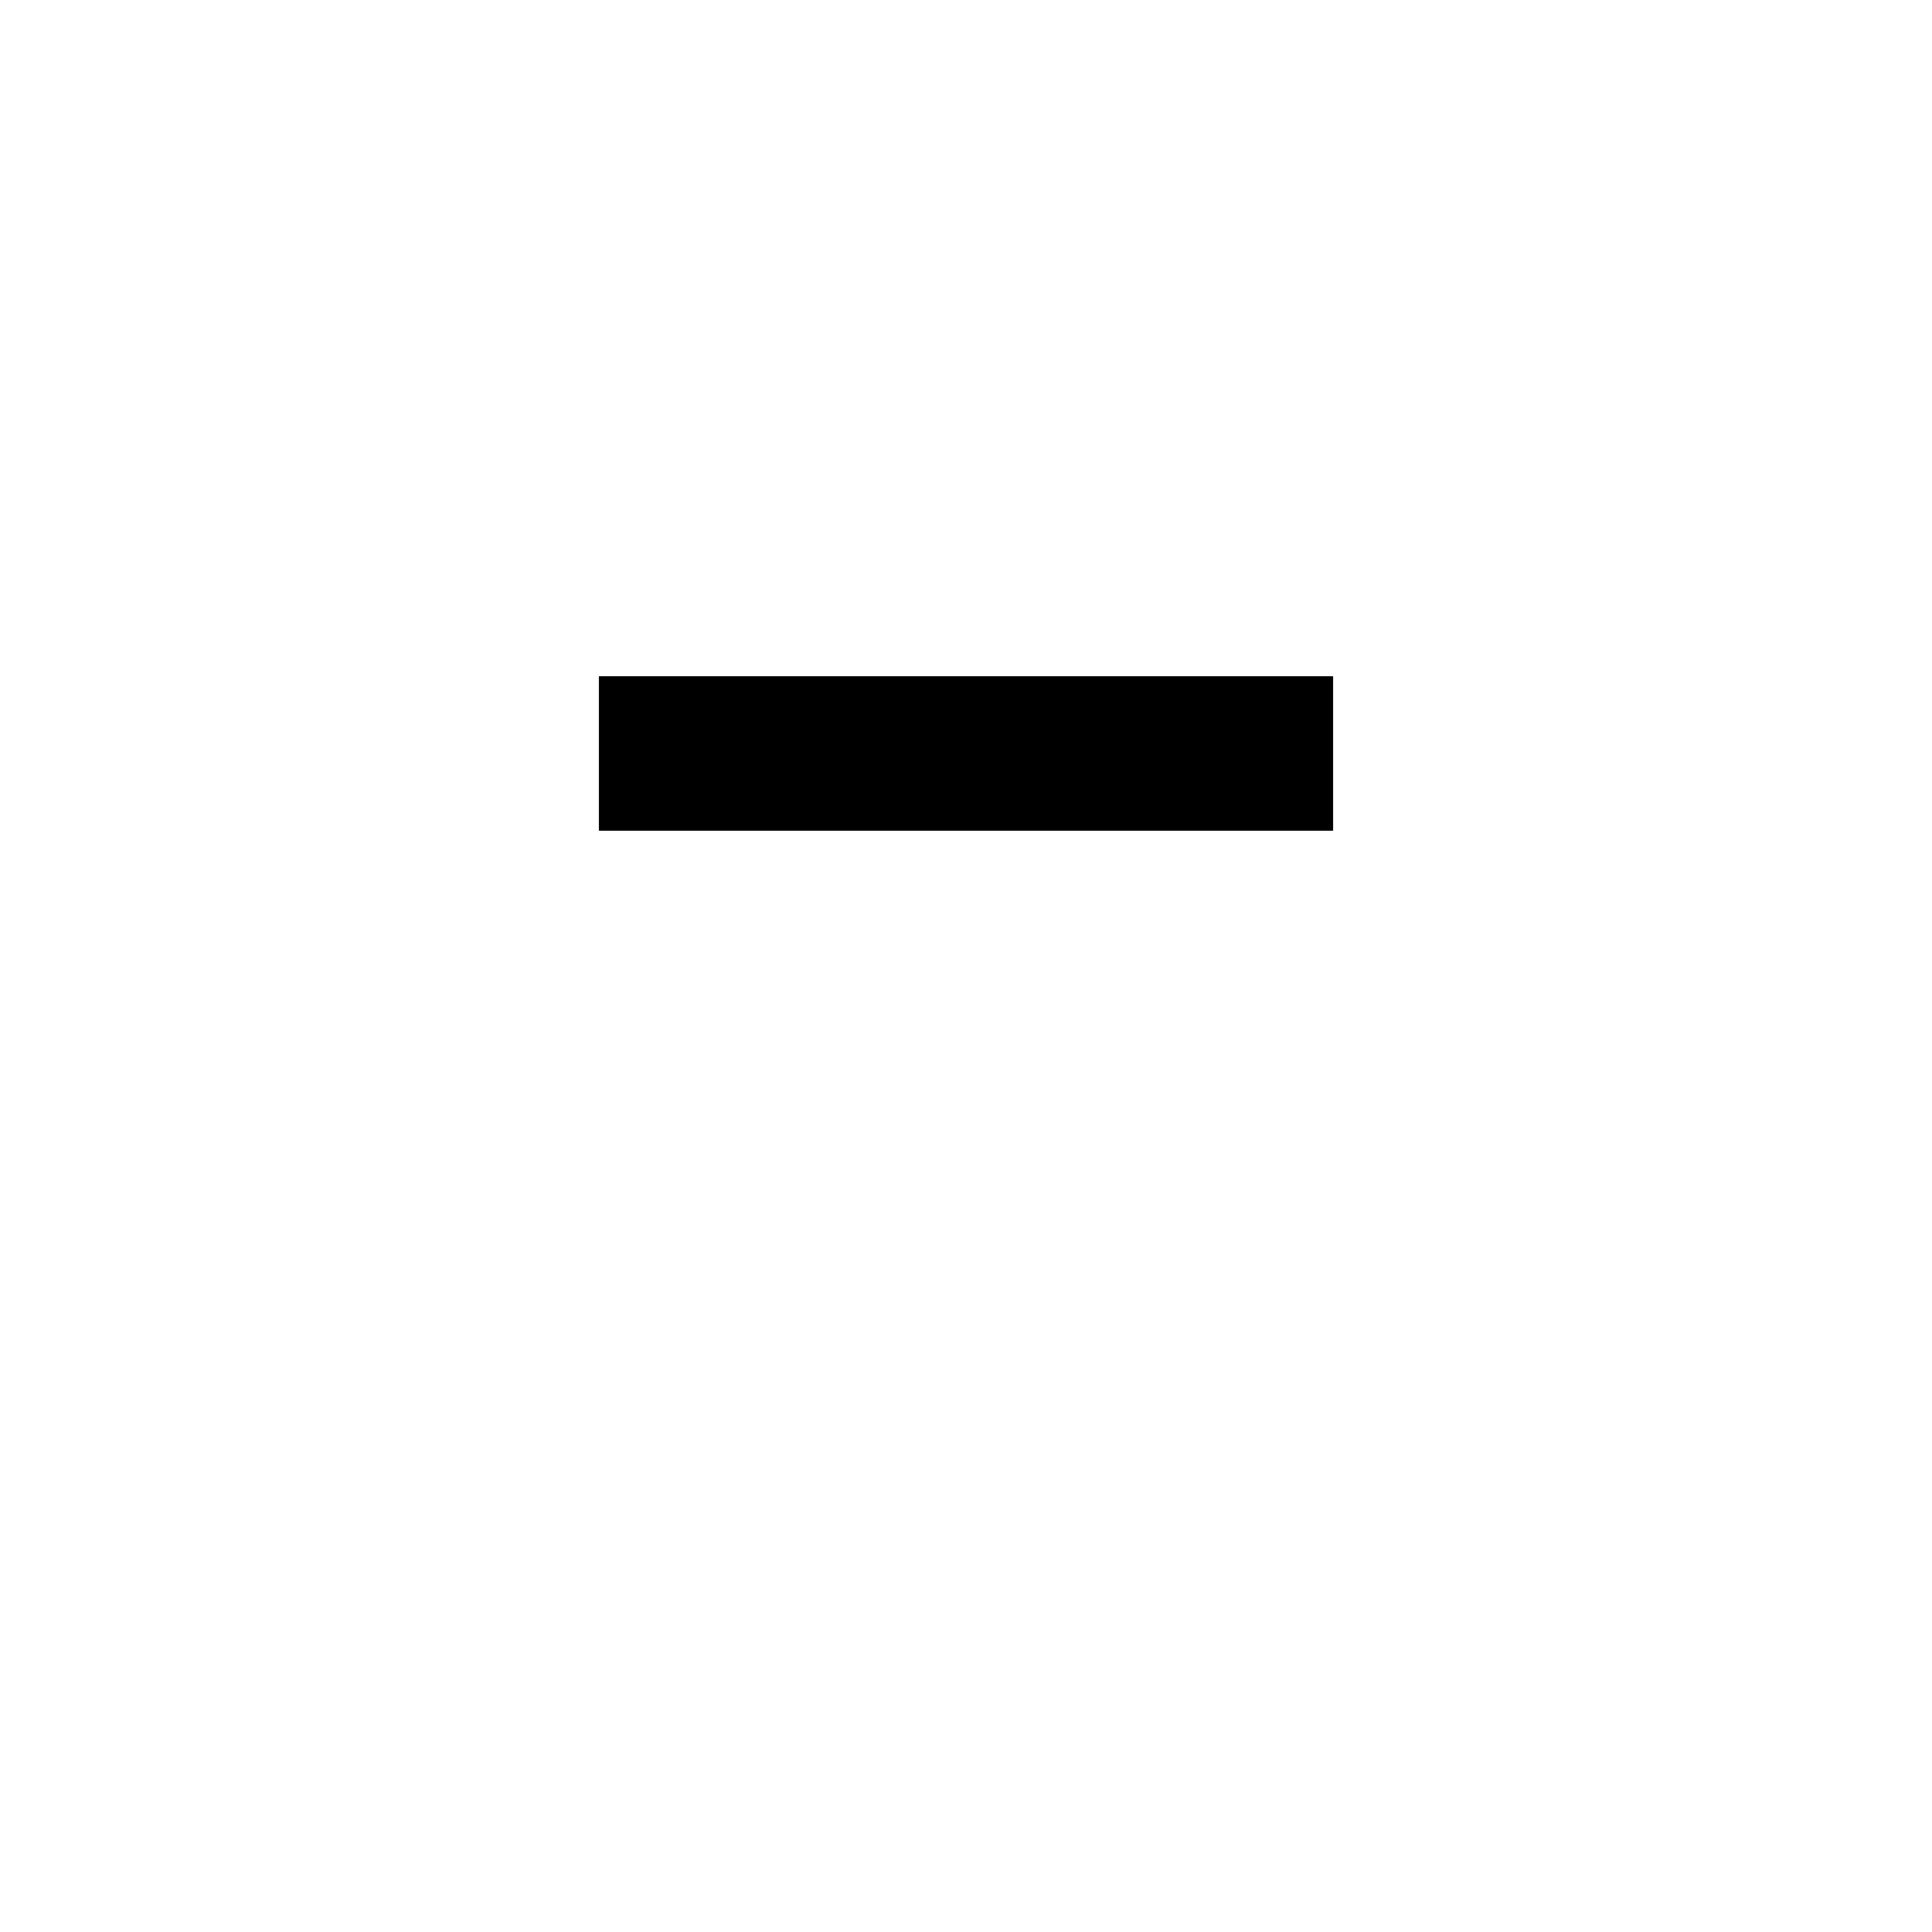
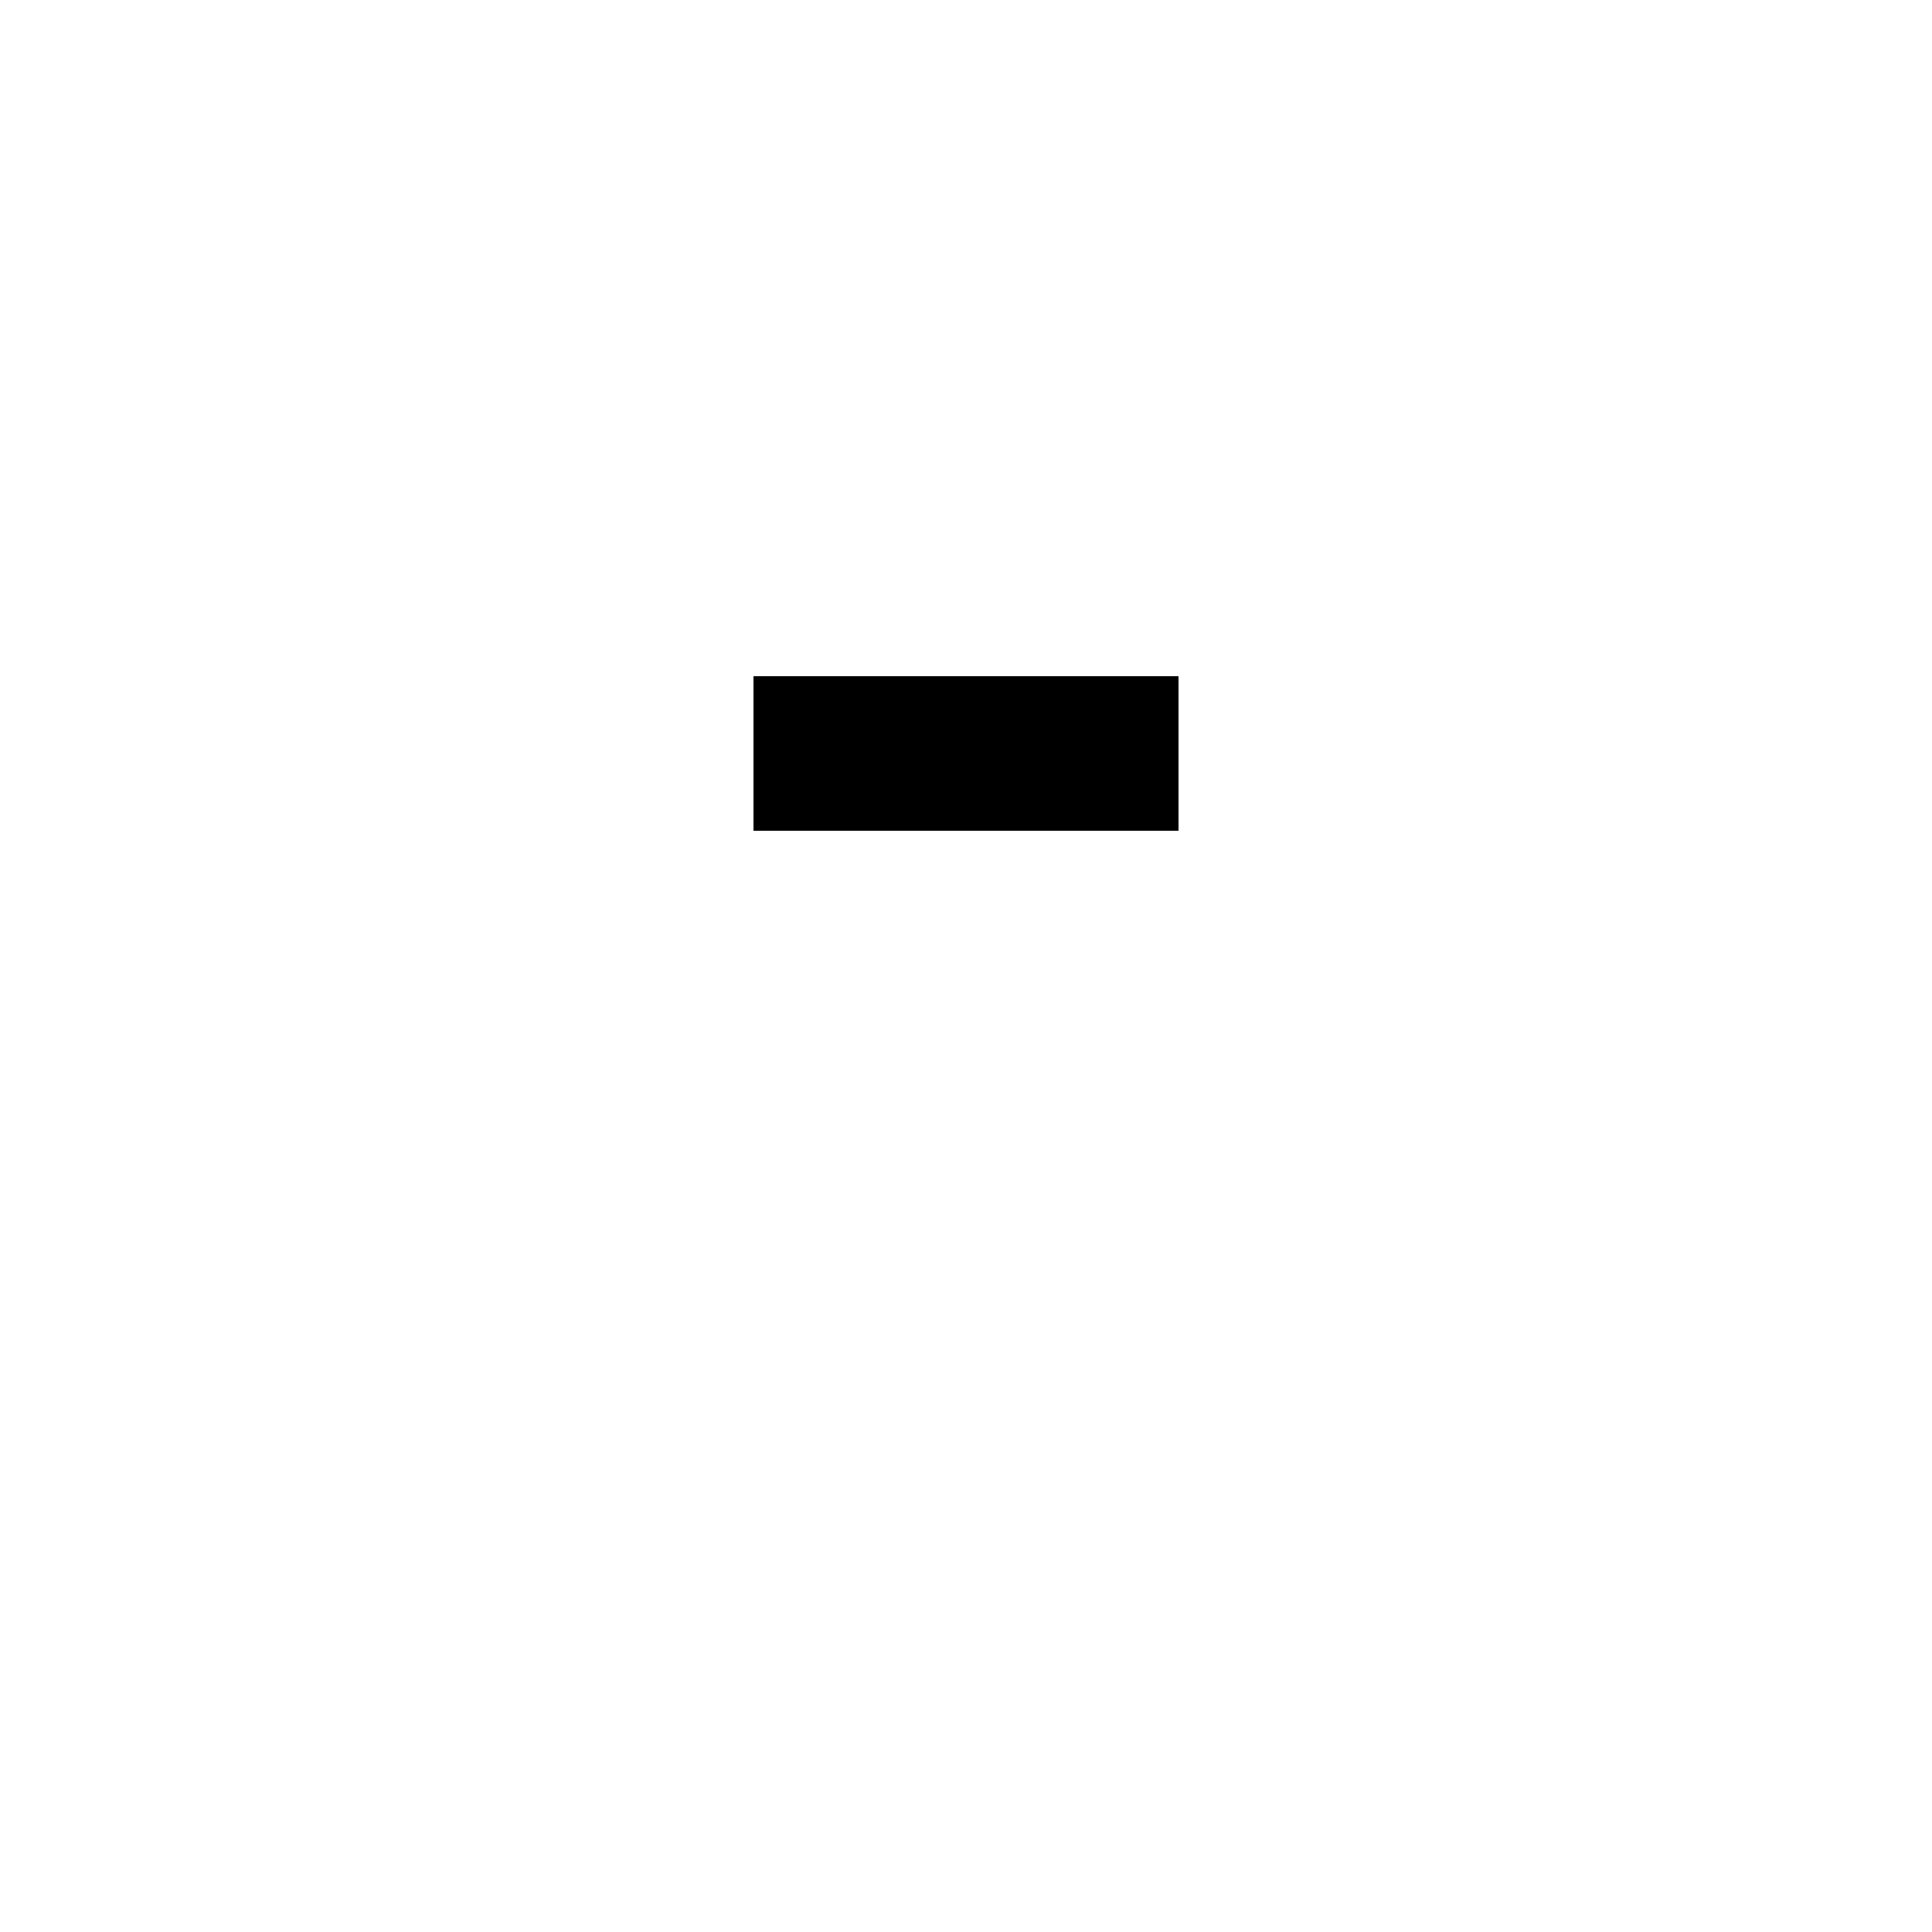
<svg xmlns="http://www.w3.org/2000/svg" xmlns:xlink="http://www.w3.org/1999/xlink" width="1000" height="1000" viewBox="0 0 1000 1000" version="1.1" id="svg1">
  <defs id="defs1">
    <pattern xlink:href="#pattern359" preserveAspectRatio="xMidYMid" id="pattern372" patternTransform="matrix(0.5,0,0,0.5,147.1546,1548.292)" />
    <pattern xlink:href="#pattern357" preserveAspectRatio="xMidYMid" id="pattern371" patternTransform="matrix(0.5,0,0,0.5,221.3208,1552.43)" />
    <pattern xlink:href="#pattern358" preserveAspectRatio="xMidYMid" id="pattern370" patternTransform="matrix(0.5,0,0,0.5,230.9635,1527.821)" />
    <pattern xlink:href="#pattern355" preserveAspectRatio="xMidYMid" id="pattern369" patternTransform="matrix(0.5,0,0,0.5,287.0818,1553.658)" />
    <pattern xlink:href="#pattern354" preserveAspectRatio="xMidYMid" id="pattern368" patternTransform="matrix(0.5,0,0,0.5,230.9727,1529.172)" />
    <pattern xlink:href="#pattern342" preserveAspectRatio="xMidYMid" id="pattern360" patternTransform="matrix(0.5,0,0,0.5,210.4533,1525.539)" />
    <pattern xlink:href="#pattern342" preserveAspectRatio="xMidYMid" id="pattern359" patternTransform="matrix(0.5,0,0,0.5,152.1113,1550.771)" />
    <pattern xlink:href="#pattern342" preserveAspectRatio="xMidYMid" id="pattern358" patternTransform="matrix(0.5,0,0,0.5,202.1113,1533.244)" />
    <pattern xlink:href="#pattern342" preserveAspectRatio="xMidYMid" id="pattern357" patternTransform="matrix(0.5,0,0,0.5,211.4075,1546.234)" />
    <pattern xlink:href="#pattern342" preserveAspectRatio="xMidYMid" id="pattern356" patternTransform="matrix(0.5,0,0,0.5,232.1493,1573.254)" />
    <pattern xlink:href="#pattern342" preserveAspectRatio="xMidYMid" id="pattern355" patternTransform="matrix(0.5,0,0,0.5,275,1552.729)" />
    <pattern xlink:href="#pattern342" preserveAspectRatio="xMidYMid" id="pattern354" patternTransform="matrix(0.5,0,0,0.5,235,1529.791)" />
    <pattern xlink:href="#shading24" preserveAspectRatio="xMidYMid" id="pattern342" patternTransform="matrix(0.5,0,0,0.5,213.9533,1537.539)" x="0" y="0" />
    <pattern patternUnits="userSpaceOnUse" width="338.592" height="42.99" patternTransform="translate(213.9533,1537.539) scale(0.5)" preserveAspectRatio="xMidYMid" id="shading24" style="fill:#000000">
      <path style="fill-rule:nonzero;stroke:none;stroke-width:0.1;stroke-linecap:square;paint-order:markers fill stroke;stop-color:#000000" d="m 1806.499,-758.065 v 18.868 c 55.919,0 121.049,0.595 193.569,3.156 72.941,2.576 146.059,6.877 222.929,13.477 119.09,10.225 223.076,23.761 340.606,39.218 117.502,15.454 222.047,29.056 341.851,39.331 77.366,6.635 151,10.961 224.467,13.552 73.034,2.576 138.631,3.175 194.925,3.175 -55.964,0 -122.222,-1.366 -194.832,-5.254 -73.214,-3.92 -146.968,-10.066 -223.817,-18.887 -118.879,-13.644 -223.324,-31.021 -339.801,-50.578 -116.471,-19.556 -221.186,-36.995 -340.372,-50.692 -77.061,-8.856 -150.994,-15.027 -224.369,-18.962 -72.764,-3.903 -139.126,-5.273 -195.154,-5.273 z m 0,37.815 v 18.868 c 55.919,0 121.049,0.595 193.569,3.156 72.941,2.576 146.059,6.877 222.929,13.477 119.09,10.225 223.076,23.761 340.606,39.218 117.502,15.454 222.047,29.056 341.851,39.331 77.366,6.635 151,10.961 224.467,13.552 73.034,2.576 138.631,3.175 194.925,3.175 -55.964,0 -122.222,-1.366 -194.832,-5.254 -73.214,-3.92 -146.968,-10.066 -223.817,-18.887 -118.879,-13.644 -223.324,-31.021 -339.801,-50.578 -116.471,-19.556 -221.186,-36.995 -340.372,-50.692 -77.061,-8.856 -150.994,-15.027 -224.369,-18.962 -72.764,-3.903 -139.126,-5.273 -195.154,-5.273 z m 0,37.815 v 18.868 c 55.919,0 121.049,0.595 193.569,3.156 72.941,2.576 146.059,6.877 222.929,13.477 119.09,10.225 223.076,23.761 340.606,39.218 117.502,15.454 222.047,29.056 341.851,39.331 77.366,6.635 151,10.961 224.467,13.552 73.034,2.576 138.631,3.175 194.925,3.175 -55.964,0 -122.222,-1.366 -194.832,-5.254 -73.214,-3.92 -146.968,-10.066 -223.817,-18.887 -118.879,-13.644 -223.324,-31.021 -339.801,-50.578 -116.471,-19.556 -221.186,-36.995 -340.372,-50.692 -77.061,-8.856 -150.994,-15.027 -224.369,-18.962 -72.764,-3.903 -139.126,-5.273 -195.154,-5.273 z m 0,37.815 v 18.868 c 55.919,0 121.049,0.595 193.569,3.156 72.941,2.576 146.059,6.877 222.929,13.477 119.09,10.225 223.076,23.761 340.606,39.218 117.502,15.454 222.047,29.056 341.851,39.331 77.366,6.635 151,10.961 224.467,13.552 73.034,2.576 138.631,3.175 194.925,3.175 -55.964,0 -122.222,-1.366 -194.832,-5.254 -73.214,-3.92 -146.968,-10.066 -223.817,-18.887 -118.879,-13.644 -223.324,-31.021 -339.801,-50.578 -116.471,-19.556 -221.186,-36.995 -340.372,-50.692 -77.061,-8.856 -150.994,-15.027 -224.369,-18.962 -72.764,-3.903 -139.126,-5.273 -195.154,-5.273 z m 0,37.815 v 18.868 c 55.919,0 121.049,0.595 193.569,3.156 72.941,2.576 146.059,6.877 222.929,13.477 119.09,10.225 223.076,23.761 340.606,39.218 117.502,15.454 222.047,29.056 341.851,39.331 77.366,6.635 151,10.961 224.467,13.552 73.034,2.576 138.631,3.175 194.925,3.175 -55.964,0 -122.222,-1.366 -194.832,-5.254 -73.214,-3.92 -146.968,-10.066 -223.817,-18.887 -118.879,-13.644 -223.324,-31.021 -339.801,-50.578 -116.471,-19.556 -221.186,-36.995 -340.372,-50.692 -77.061,-8.856 -150.994,-15.027 -224.369,-18.962 -72.764,-3.903 -139.126,-5.273 -195.154,-5.273 z m 0,37.815 v 18.868 c 55.919,0 121.049,0.595 193.569,3.156 72.941,2.576 146.059,6.877 222.929,13.477 119.09,10.225 223.076,23.761 340.606,39.218 117.502,15.454 222.047,29.056 341.851,39.331 77.366,6.635 151,10.961 224.467,13.552 73.034,2.576 138.631,3.175 194.925,3.175 -55.964,0 -122.222,-1.366 -194.832,-5.254 -73.214,-3.92 -146.968,-10.066 -223.817,-18.887 -118.879,-13.644 -223.324,-31.021 -339.801,-50.578 -116.471,-19.556 -221.186,-36.995 -340.372,-50.692 -77.061,-8.856 -150.994,-15.027 -224.369,-18.962 -72.764,-3.903 -139.126,-5.273 -195.154,-5.273 z m 0,37.815 v 18.868 c 55.919,0 121.049,0.595 193.569,3.156 72.941,2.576 146.059,6.877 222.929,13.477 119.09,10.225 223.076,23.761 340.606,39.218 117.502,15.454 222.047,29.056 341.851,39.331 77.366,6.635 151,10.961 224.467,13.552 73.034,2.576 138.631,3.175 194.925,3.175 -55.964,0 -122.222,-1.366 -194.832,-5.254 -73.214,-3.92 -146.968,-10.066 -223.817,-18.887 -118.879,-13.644 -223.324,-31.021 -339.801,-50.578 -116.471,-19.556 -221.186,-36.995 -340.372,-50.692 -77.061,-8.856 -150.994,-15.027 -224.369,-18.962 -72.764,-3.903 -139.126,-5.273 -195.154,-5.273 z" id="use26" transform="matrix(0.223001,0,0,0.3782305,-402.8512,237.2594)" />
    </pattern>
    <clipPath clipPathUnits="userSpaceOnUse" id="clipPath54">
      <path id="path336" style="stroke-width:0.1;stroke-linecap:square;paint-order:markers fill stroke;stop-color:#000000" d="m 1691.199,-792.32 h 1634.892 v 92.828 H 1691.199 Z" />
    </clipPath>
    <clipPath clipPathUnits="userSpaceOnUse" id="clipPath33">
      <rect style="fill:#000000;stroke:none;stroke-width:1;stroke-linecap:butt;stroke-linejoin:bevel;paint-order:stroke markers fill;stop-color:#000000" id="rect33" width="46.192" height="80.007" x="75" y="399.997" />
    </clipPath>
    <clipPath clipPathUnits="userSpaceOnUse" id="clipPath27">
      <rect style="fill:none;stroke:#000000;stroke-width:1;stroke-linecap:butt;stroke-linejoin:bevel;paint-order:stroke markers fill;stop-color:#000000" id="rect28-6" width="46.161" height="39.922" x="86.574" y="420.063" />
    </clipPath>
    <clipPath clipPathUnits="userSpaceOnUse" id="clipPath25">
      <rect style="fill:#ff0000;stroke:none;stroke-width:3;stroke-linecap:square;stroke-linejoin:miter;paint-order:stroke markers fill;stop-color:#000000" id="rect25-8" width="78" height="45.033" x="763.613" y="452.824" />
    </clipPath>
    <clipPath clipPathUnits="userSpaceOnUse" id="clipPath15">
      <rect style="fill:none;stroke:#000000;stroke-linecap:butt;stroke-linejoin:bevel;paint-order:stroke markers fill;stop-color:#000000" id="rect15-7" width="45.034" height="38.956" x="262.483" y="121.001" />
    </clipPath>
    <linearGradient id="swatch75">
      <stop style="stop-color:#000000;stop-opacity:1;" offset="0" id="stop75" />
    </linearGradient>
  </defs>
-   <g id="layer10" style="">
+   <g id="layer10" style="display:inline">
    <g id="layer15">
-       <path style="baseline-shift:baseline;;overflow:visible;opacity:1;vector-effect:none;enable-background:accumulate;stop-color:#000000;stop-opacity:1" d="m 310,350 v 80 h 380 v -80 z" id="path102" />
+       <path style="baseline-shift:baseline;;overflow:visible;opacity:1;vector-effect:none;stroke-width:0.761;enable-background:accumulate;stop-color:#000000;stop-opacity:1" d="m 390,350 v 80 h 220 v -80 z" id="path102" />
    </g>
  </g>
</svg>
